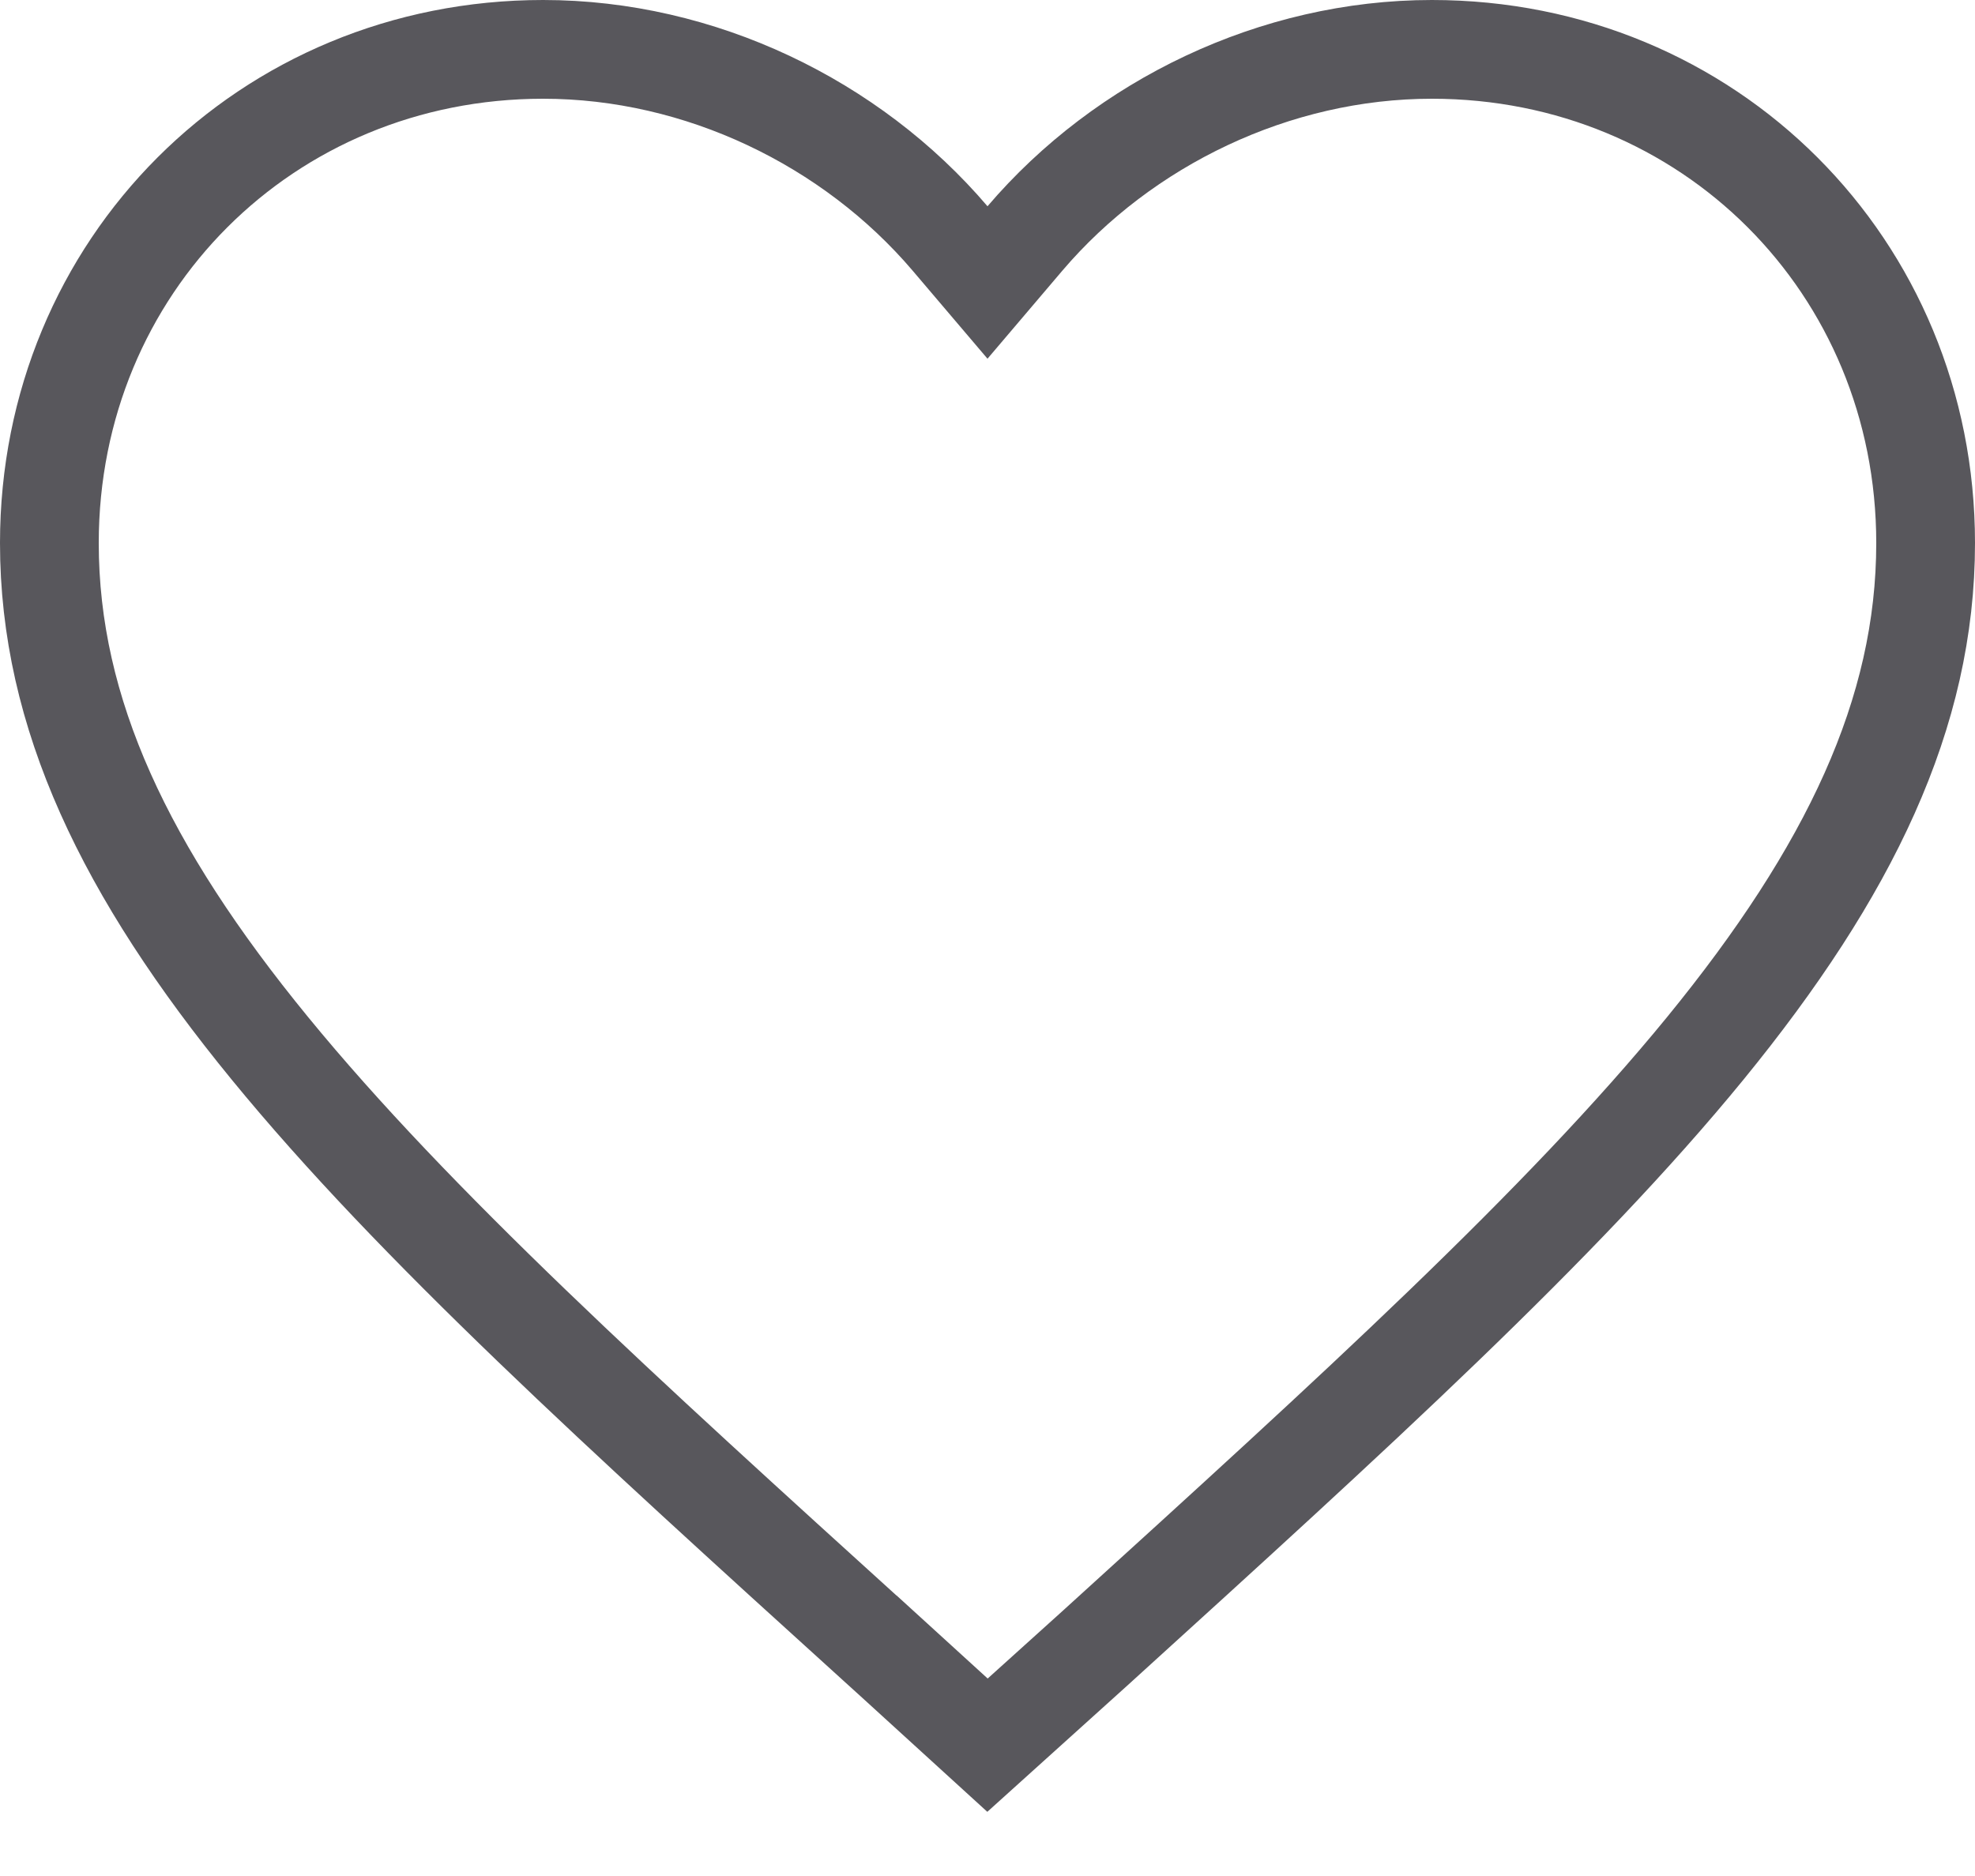
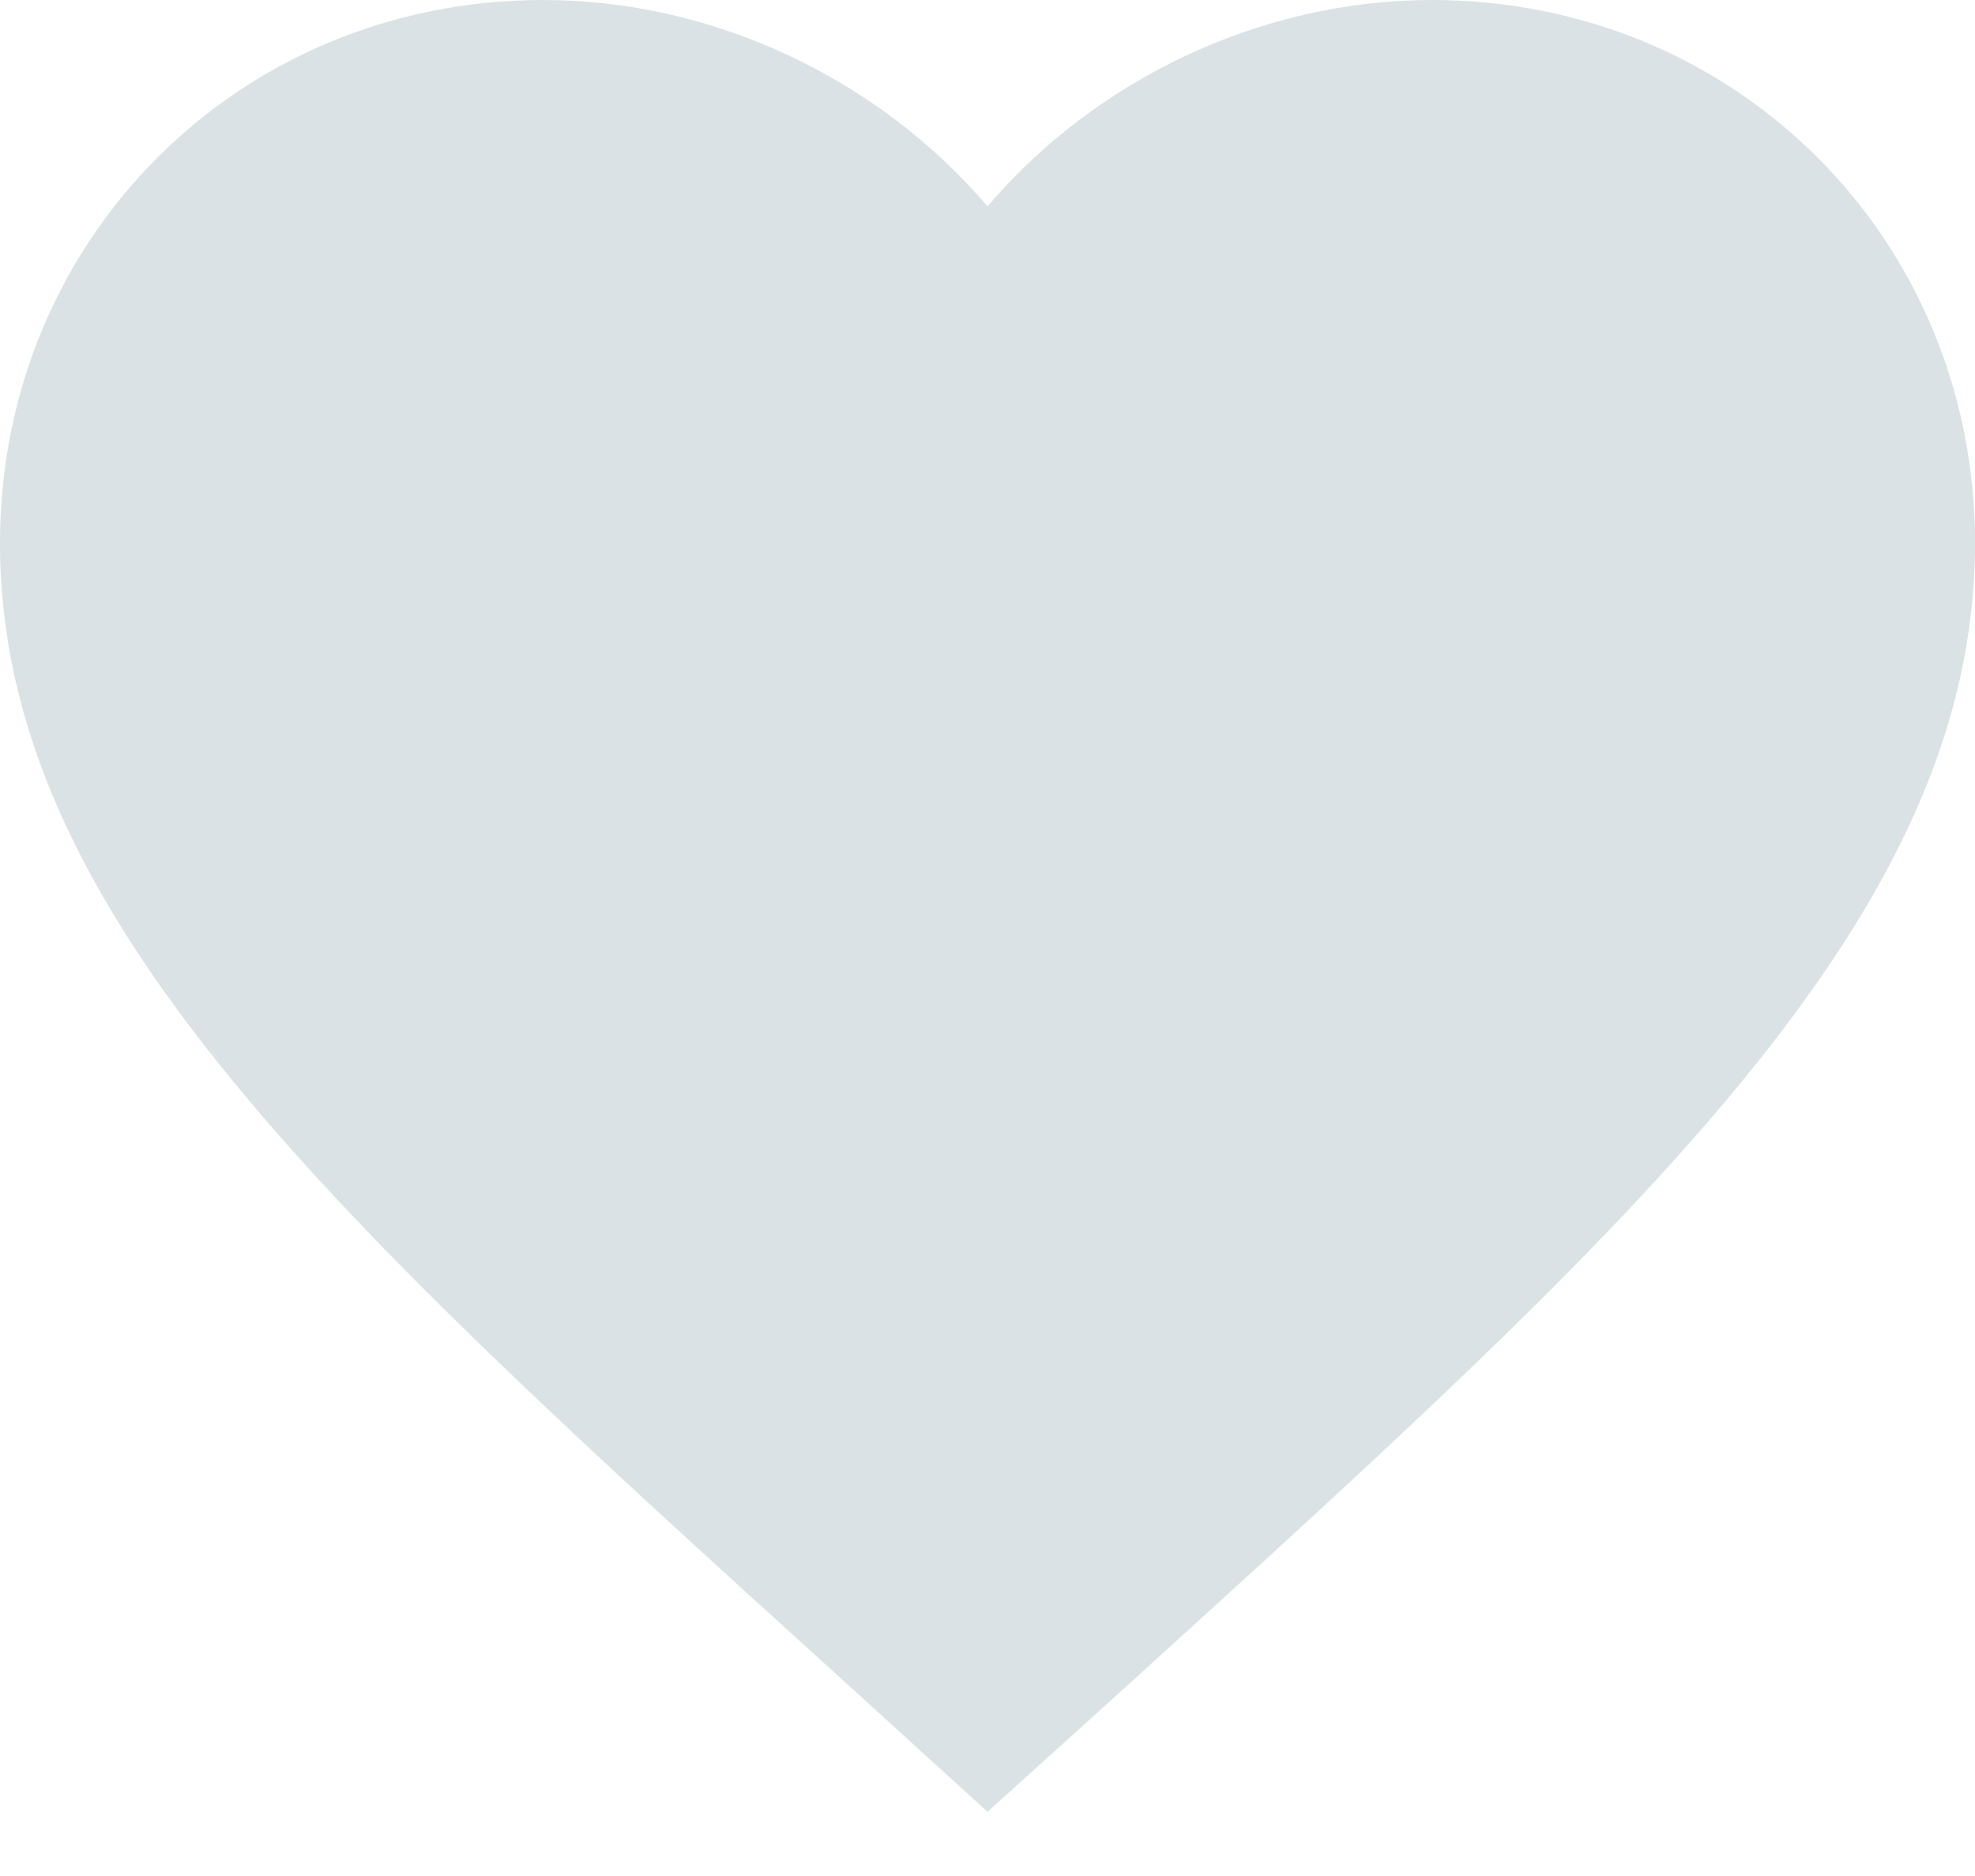
<svg xmlns="http://www.w3.org/2000/svg" width="20" height="19" fill="none">
-   <path d="M8.887 16.66h-.001c-2.585-2.345-4.69-4.254-6.155-6.045C1.27 8.83.5 7.225.5 5.5c0-2.804 2.196-5 5-5 1.589 0 3.121.742 4.12 1.914l.38.447.38-.447C11.38 1.242 12.912.5 14.5.5c2.804 0 5 2.196 5 5 0 1.726-.772 3.33-2.23 5.116-1.463 1.79-3.564 3.698-6.143 6.042l-.012.011-.001.001L10 17.675 8.887 16.66z" stroke="#58575C" />
+   <path d="M10 18.35l-1.45-1.32C3.4 12.36 0 9.28 0 5.5 0 2.42 2.42 0 5.5 0 7.24 0 8.91.81 10 2.09 11.09.81 12.76 0 14.5 0 17.58 0 20 2.42 20 5.5c0 3.78-3.4 6.86-8.55 11.54L10 18.35z" fill="#DAE2E5" />
</svg>
